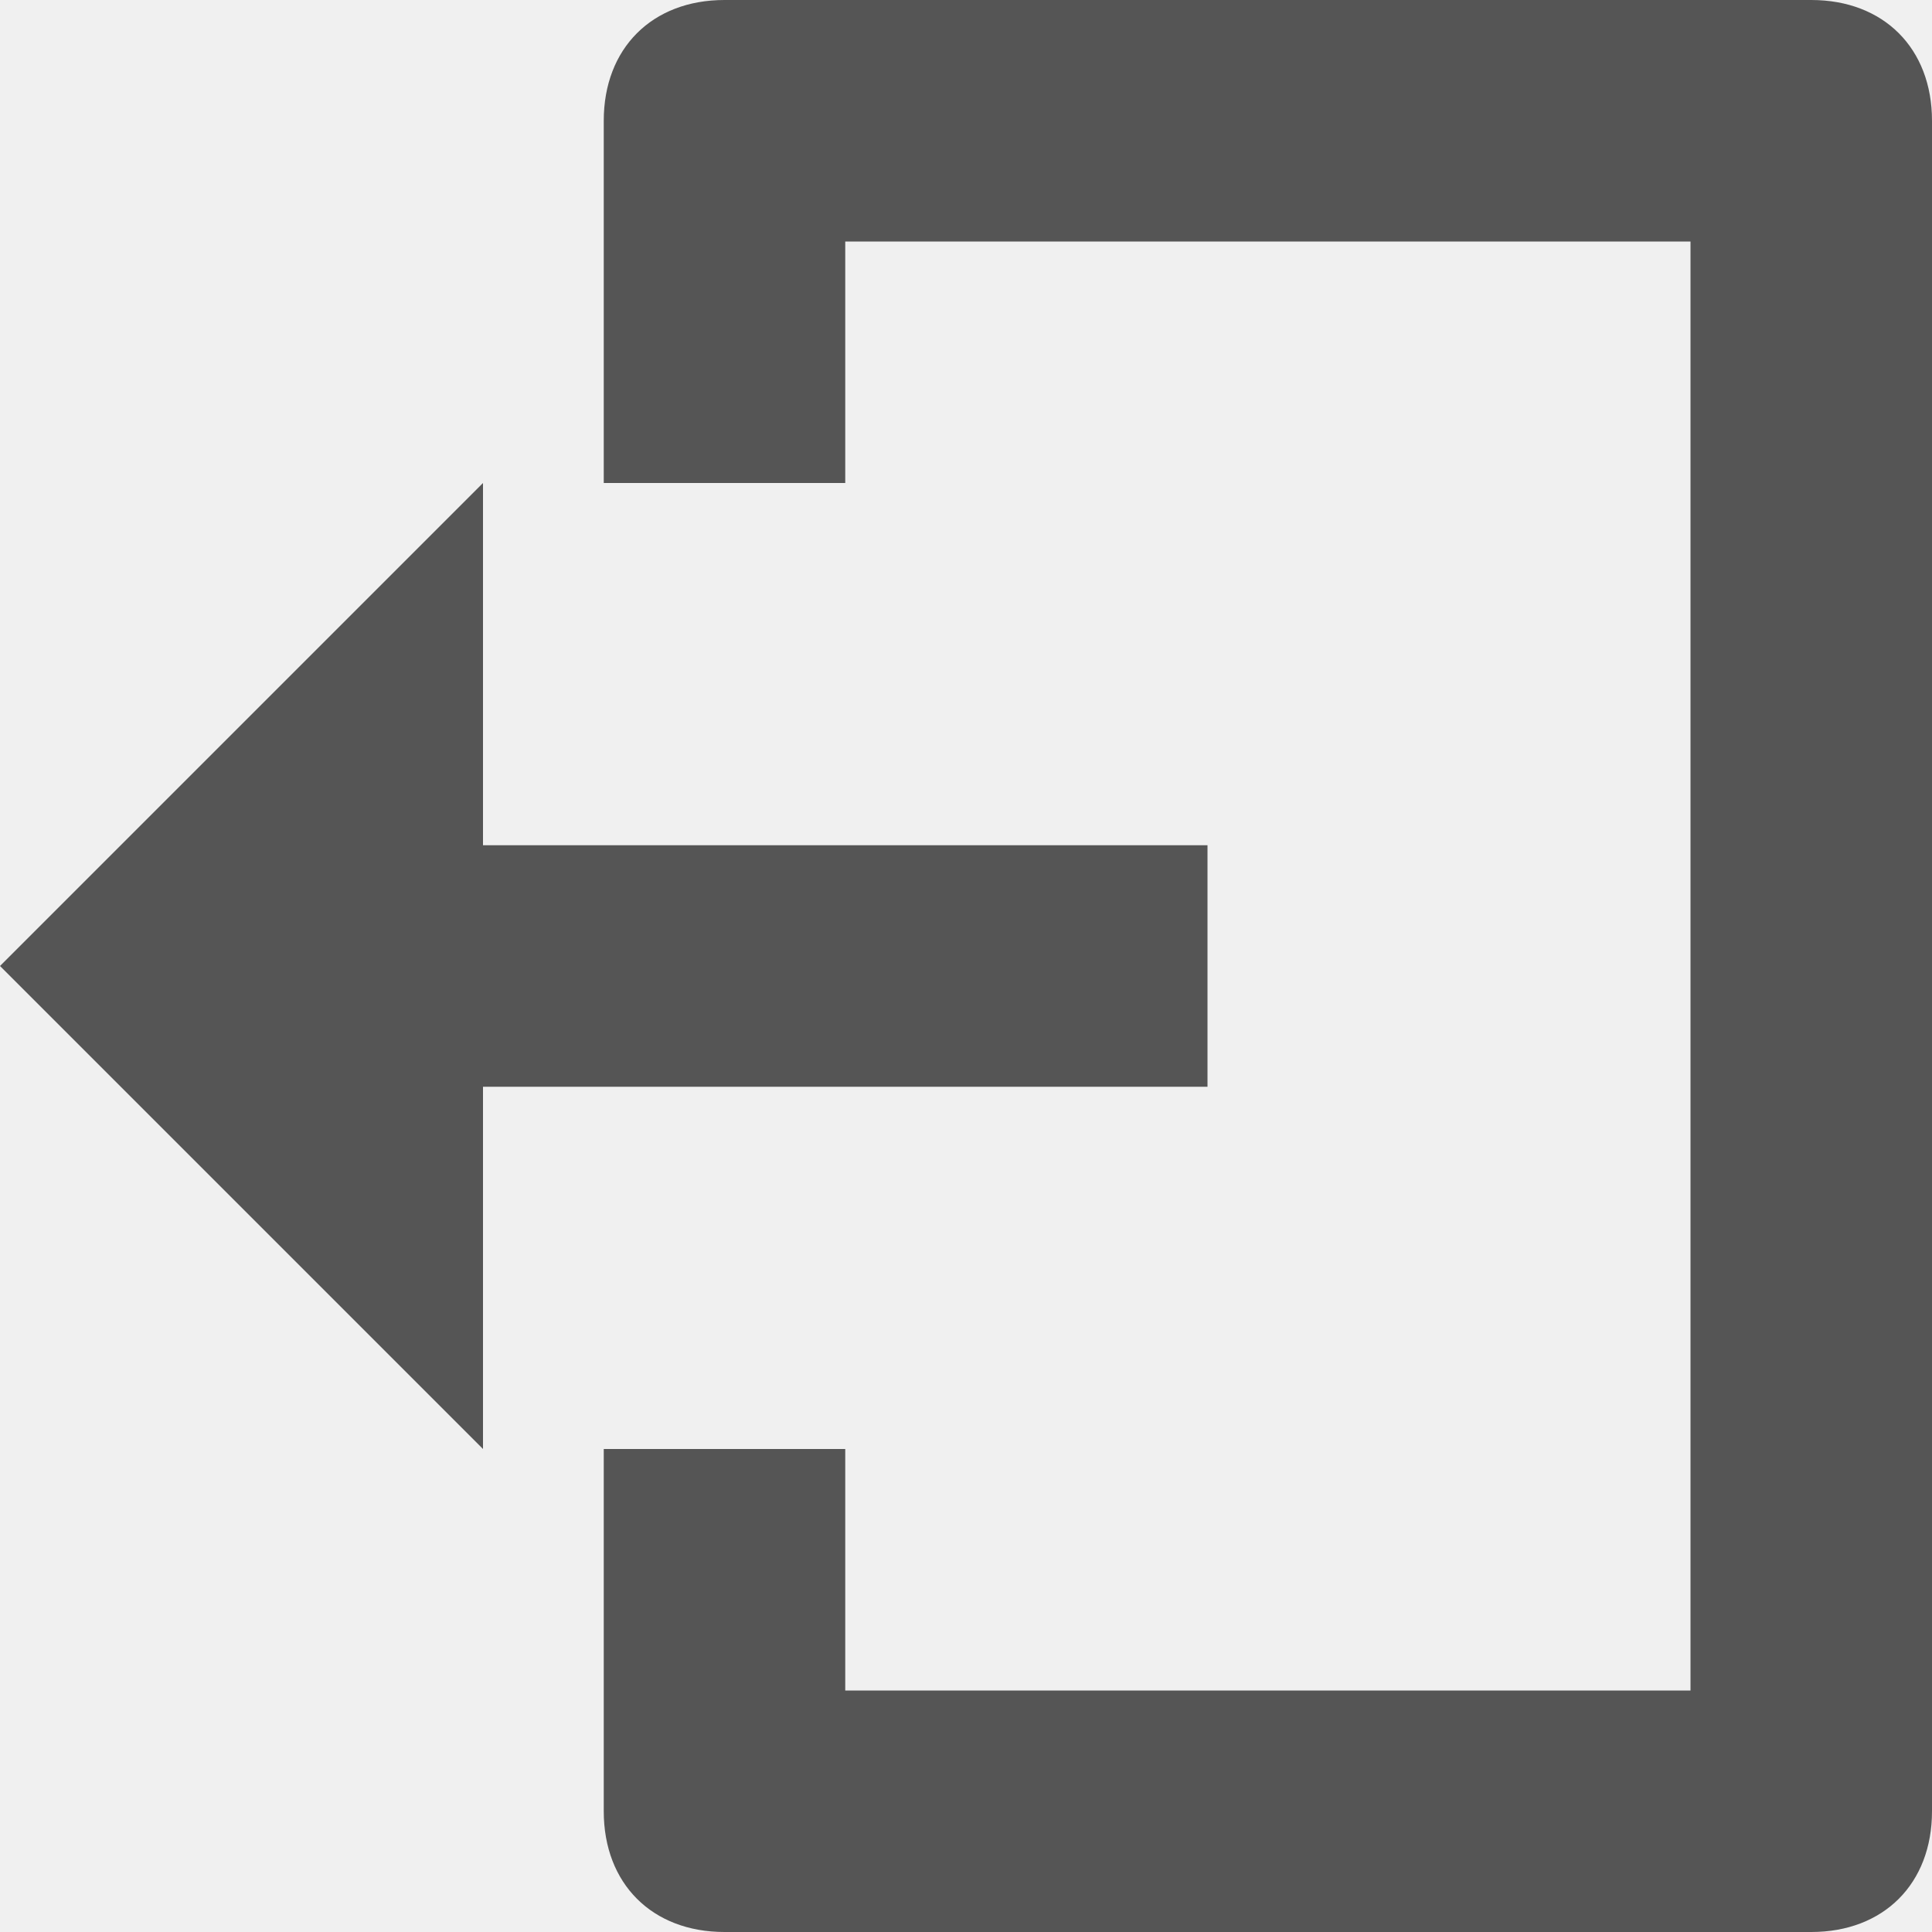
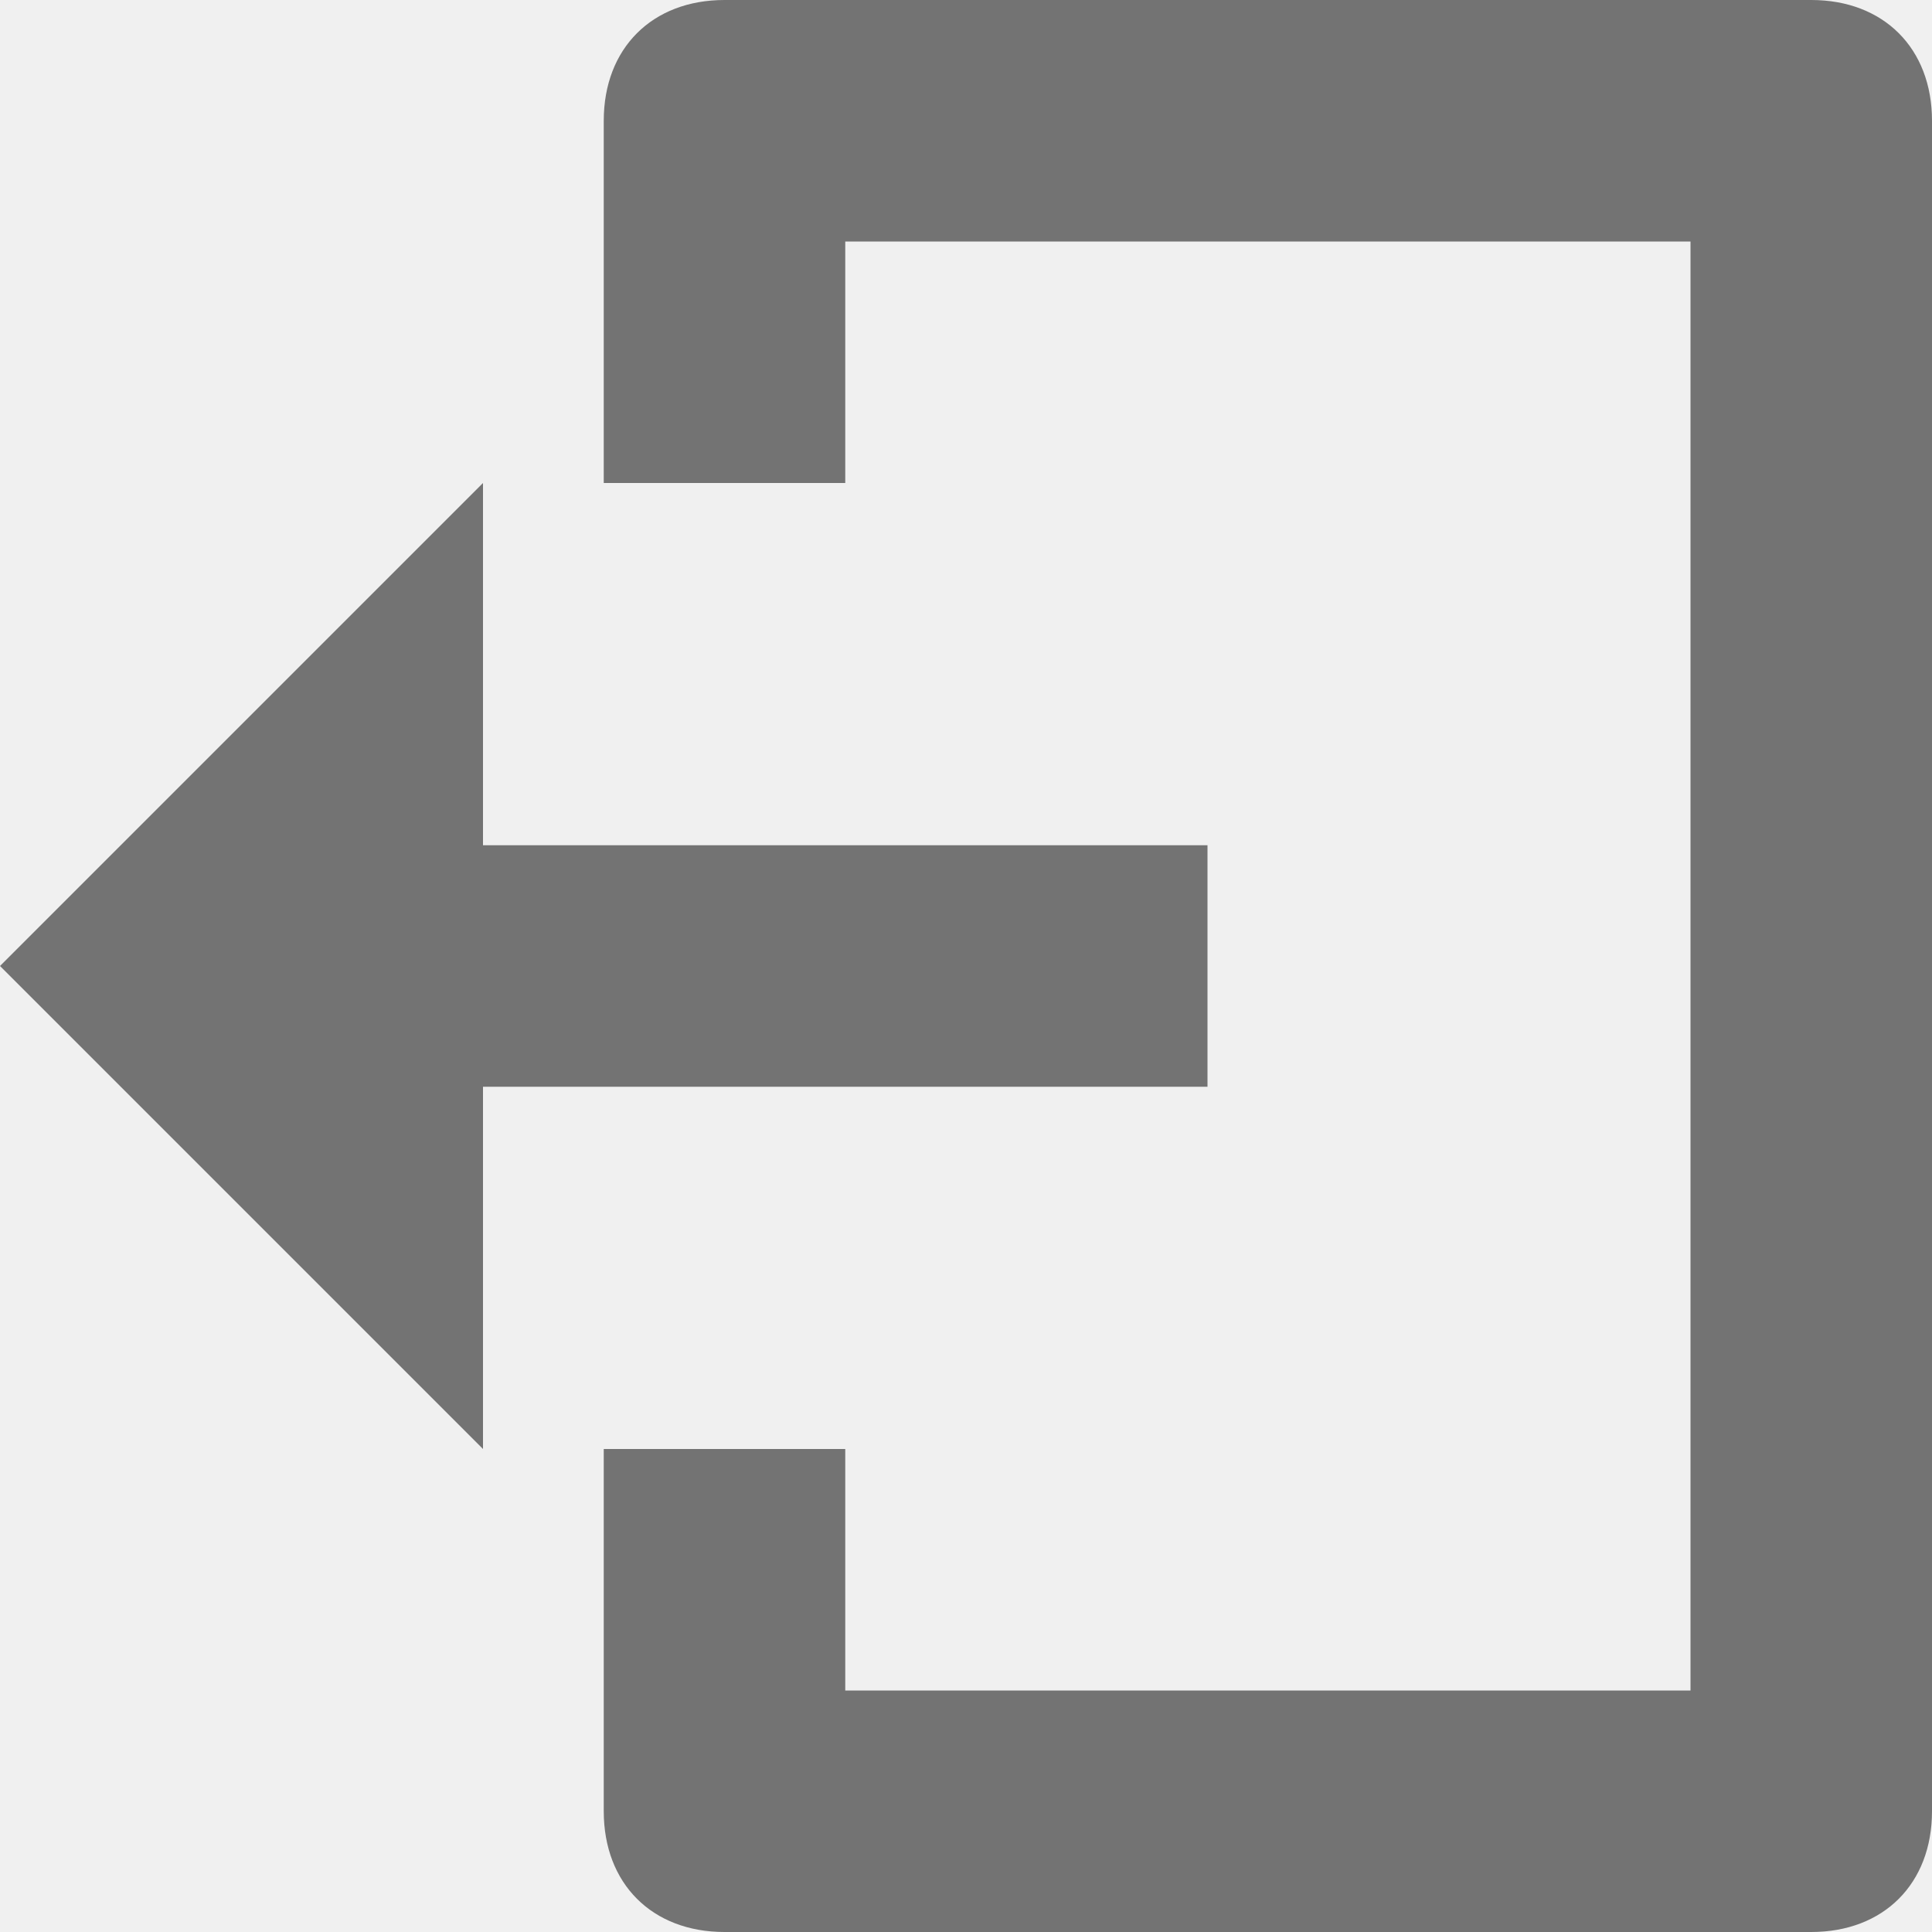
<svg xmlns="http://www.w3.org/2000/svg" xmlns:xlink="http://www.w3.org/1999/xlink" width="24px" height="24px" viewBox="0 0 24 24" version="1.1">
  <defs>
-     <path d="M22.5,24 L9,24 C8.1,24 7.5,23.4 7.5,22.5 L7.5,18 L10.5,18 L10.5,21 L21,21 L21,3 L10.5,3 L10.5,6 L7.5,6 L7.5,1.5 C7.5,0.6 8.1,0 9,0 L22.5,0 C23.4,0 24,0.6 24,1.5 L24,22.5 C24,23.4 23.4,24 22.5,24 Z M6,6 L6,10.5 L15,10.5 L15,13.5 L6,13.5 L6,18 L0,12 L6,6 Z" id="path-1" />
+     <path d="M22.5,0 C23.4,0 24,0.6 24,1.5 L24,22.5 C24,23.4 23.4,24 22.5,24 L9,24 C8.1,24 7.5,23.4 7.5,22.5 L7.5,18 L10.5,18 L10.5,21 L21,21 L21,3 L10.5,3 L10.5,6 L7.5,6 L7.5,1.5 C7.5,0.6 8.1,0 9,0 L22.5,0 Z M6,6 L6,10.5 L15,10.5 L15,13.5 L6,13.5 L6,18 L0,12 L6,6 Z" id="path-1" />
  </defs>
-   <g id="Solo-Icons-Final" stroke="none" stroke-width="1" fill="none" fill-rule="evenodd">
-     <g id="All-Nucleo-Icons" transform="translate(-608, -4757)">
-       <g id="Solo/Nucleo/24px/log-out" transform="translate(608, 4757)">
+   <g id="Final" stroke="none" stroke-width="1" fill="none" fill-rule="evenodd">
+     <g id="All-Nucleo-Icons" transform="translate(-608, -4765)">
+       <g id="Solo/Nucleo/24px/log-out" transform="translate(608, 4765)">
        <g id="log-out-copy">
          <mask id="mask-2" fill="white">
            <use xlink:href="#path-1" />
          </mask>
          <g id="Path-3" fill-rule="nonzero" />
-           <g id="Colour/Vault-Text-Grey-(Default)" mask="url(#mask-2)" fill="#555555">
+           <g id="colour/neutral/chia" mask="url(#mask-2)" fill="#737373">
            <g transform="translate(-20, -20)" id="Colour">
              <rect x="0" y="0" width="64" height="64" />
            </g>
          </g>
        </g>
      </g>
    </g>
  </g>
</svg>
